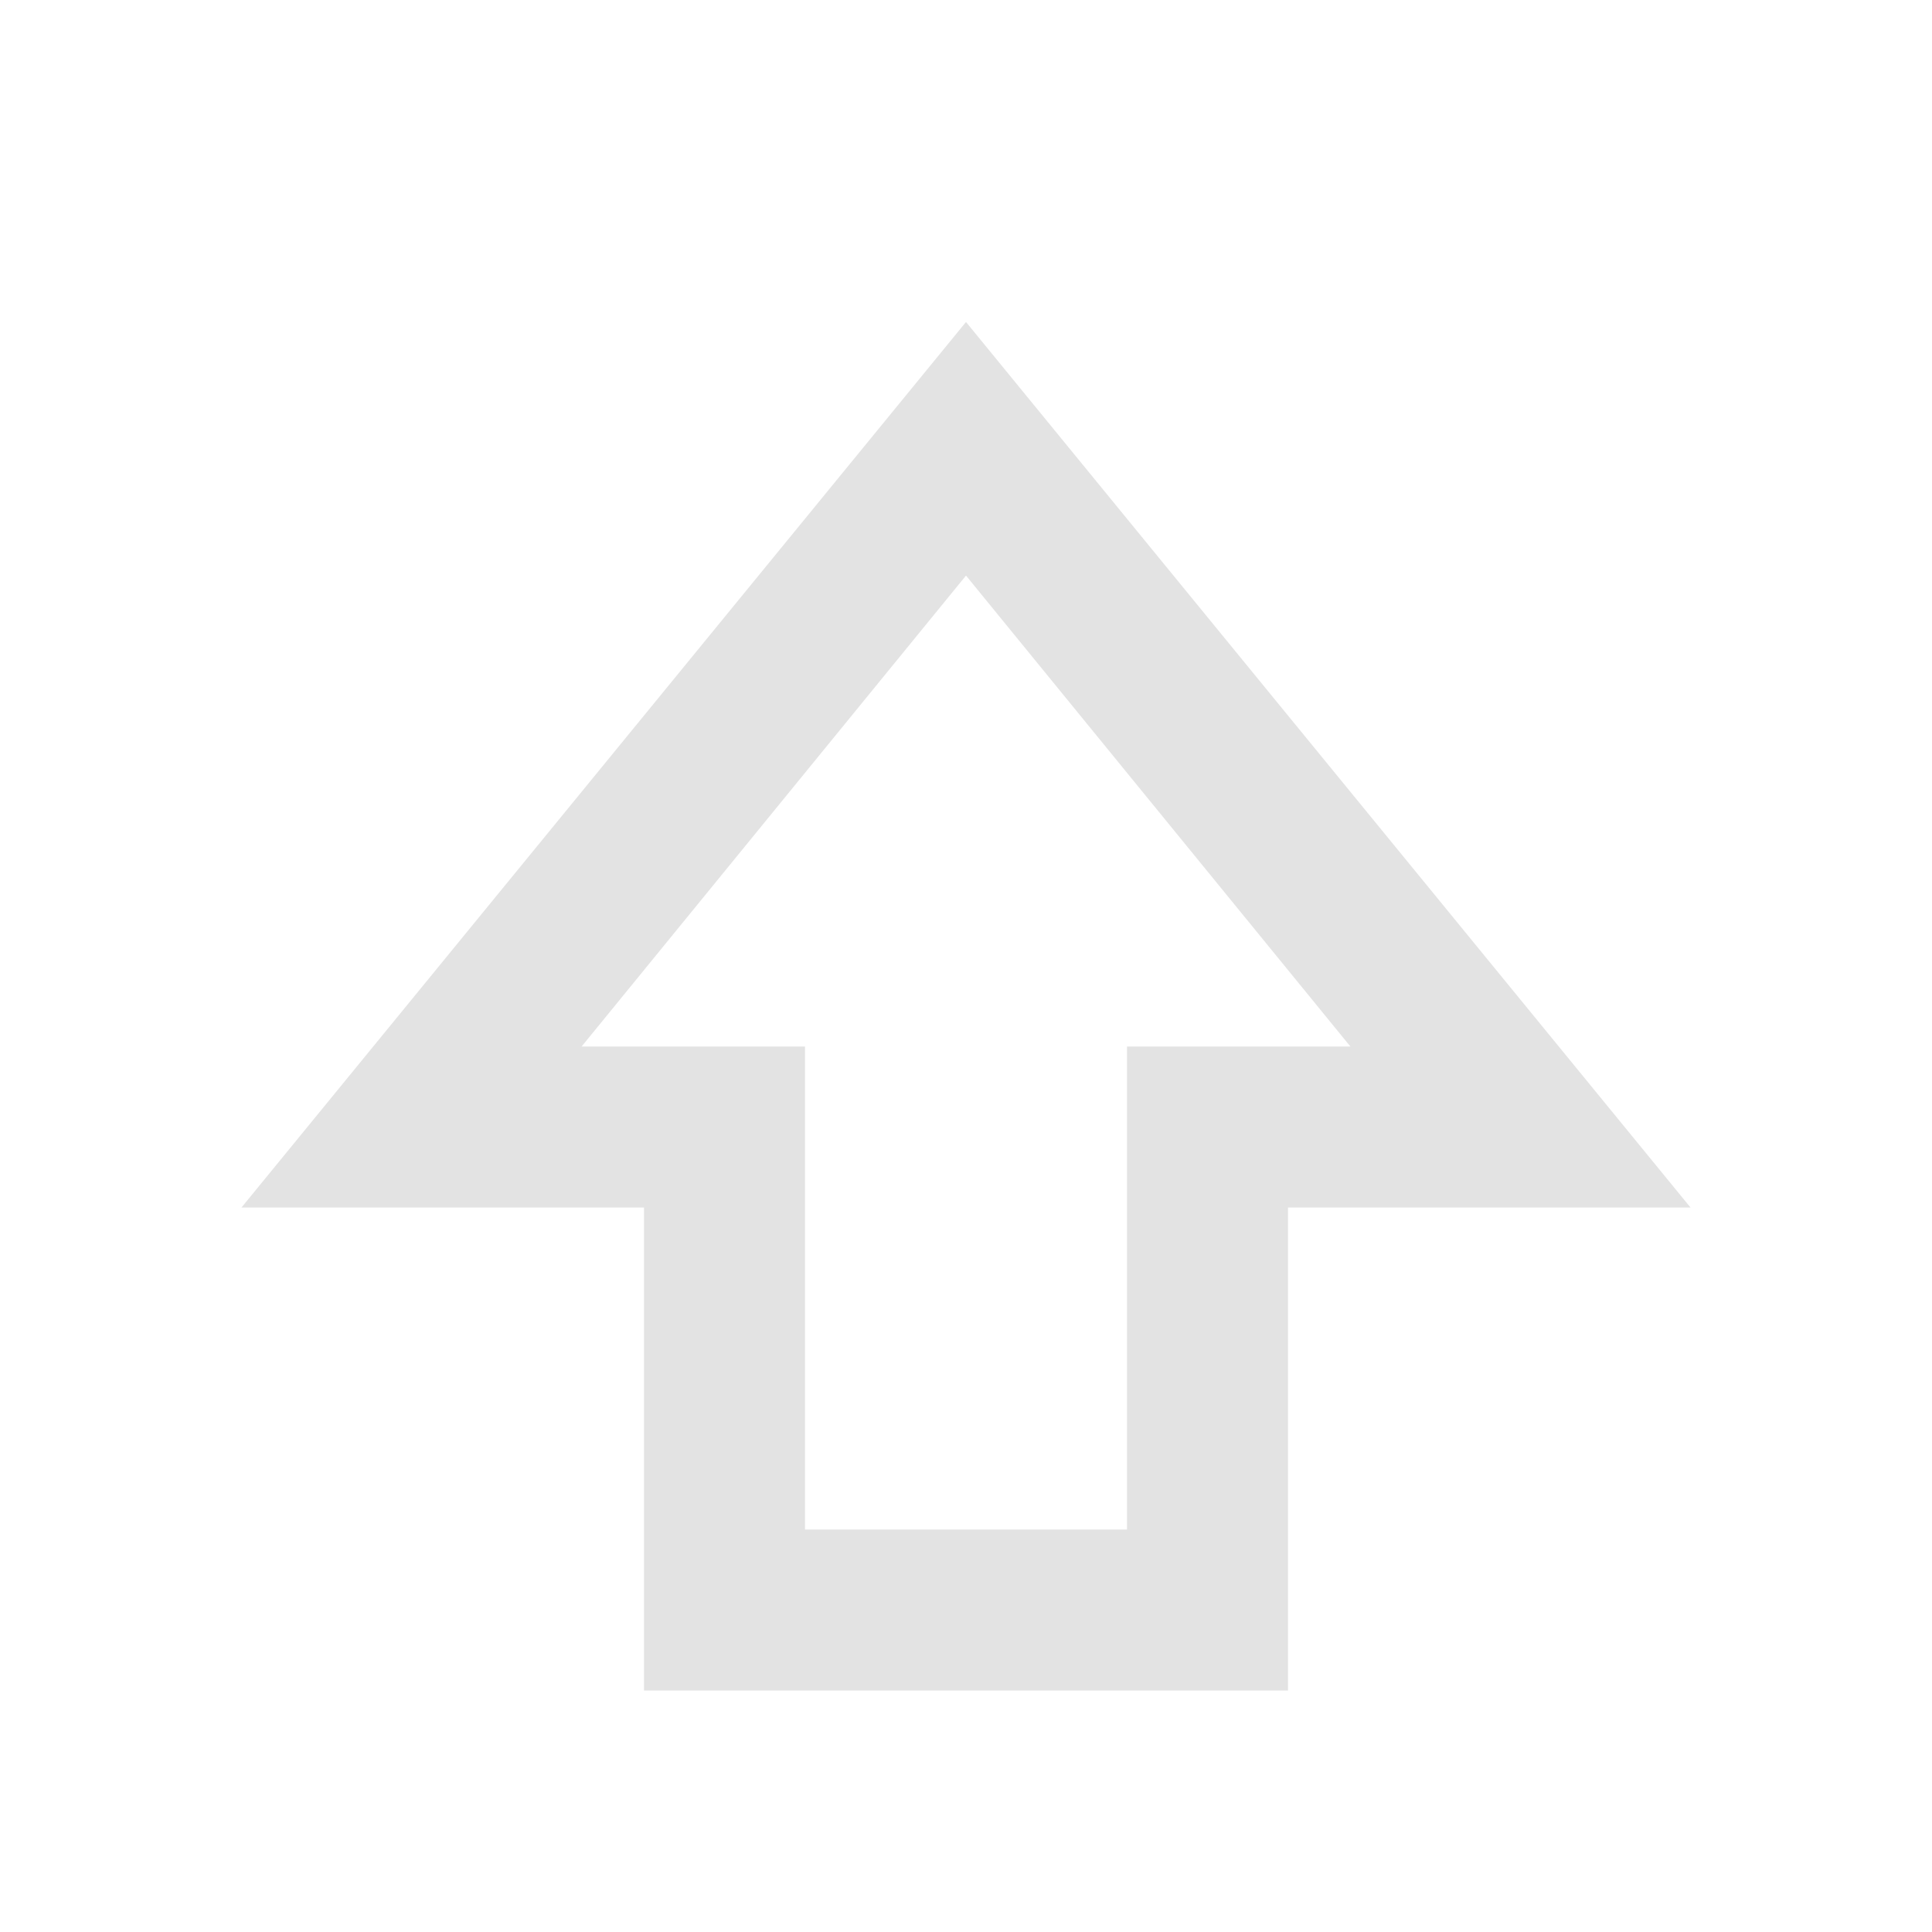
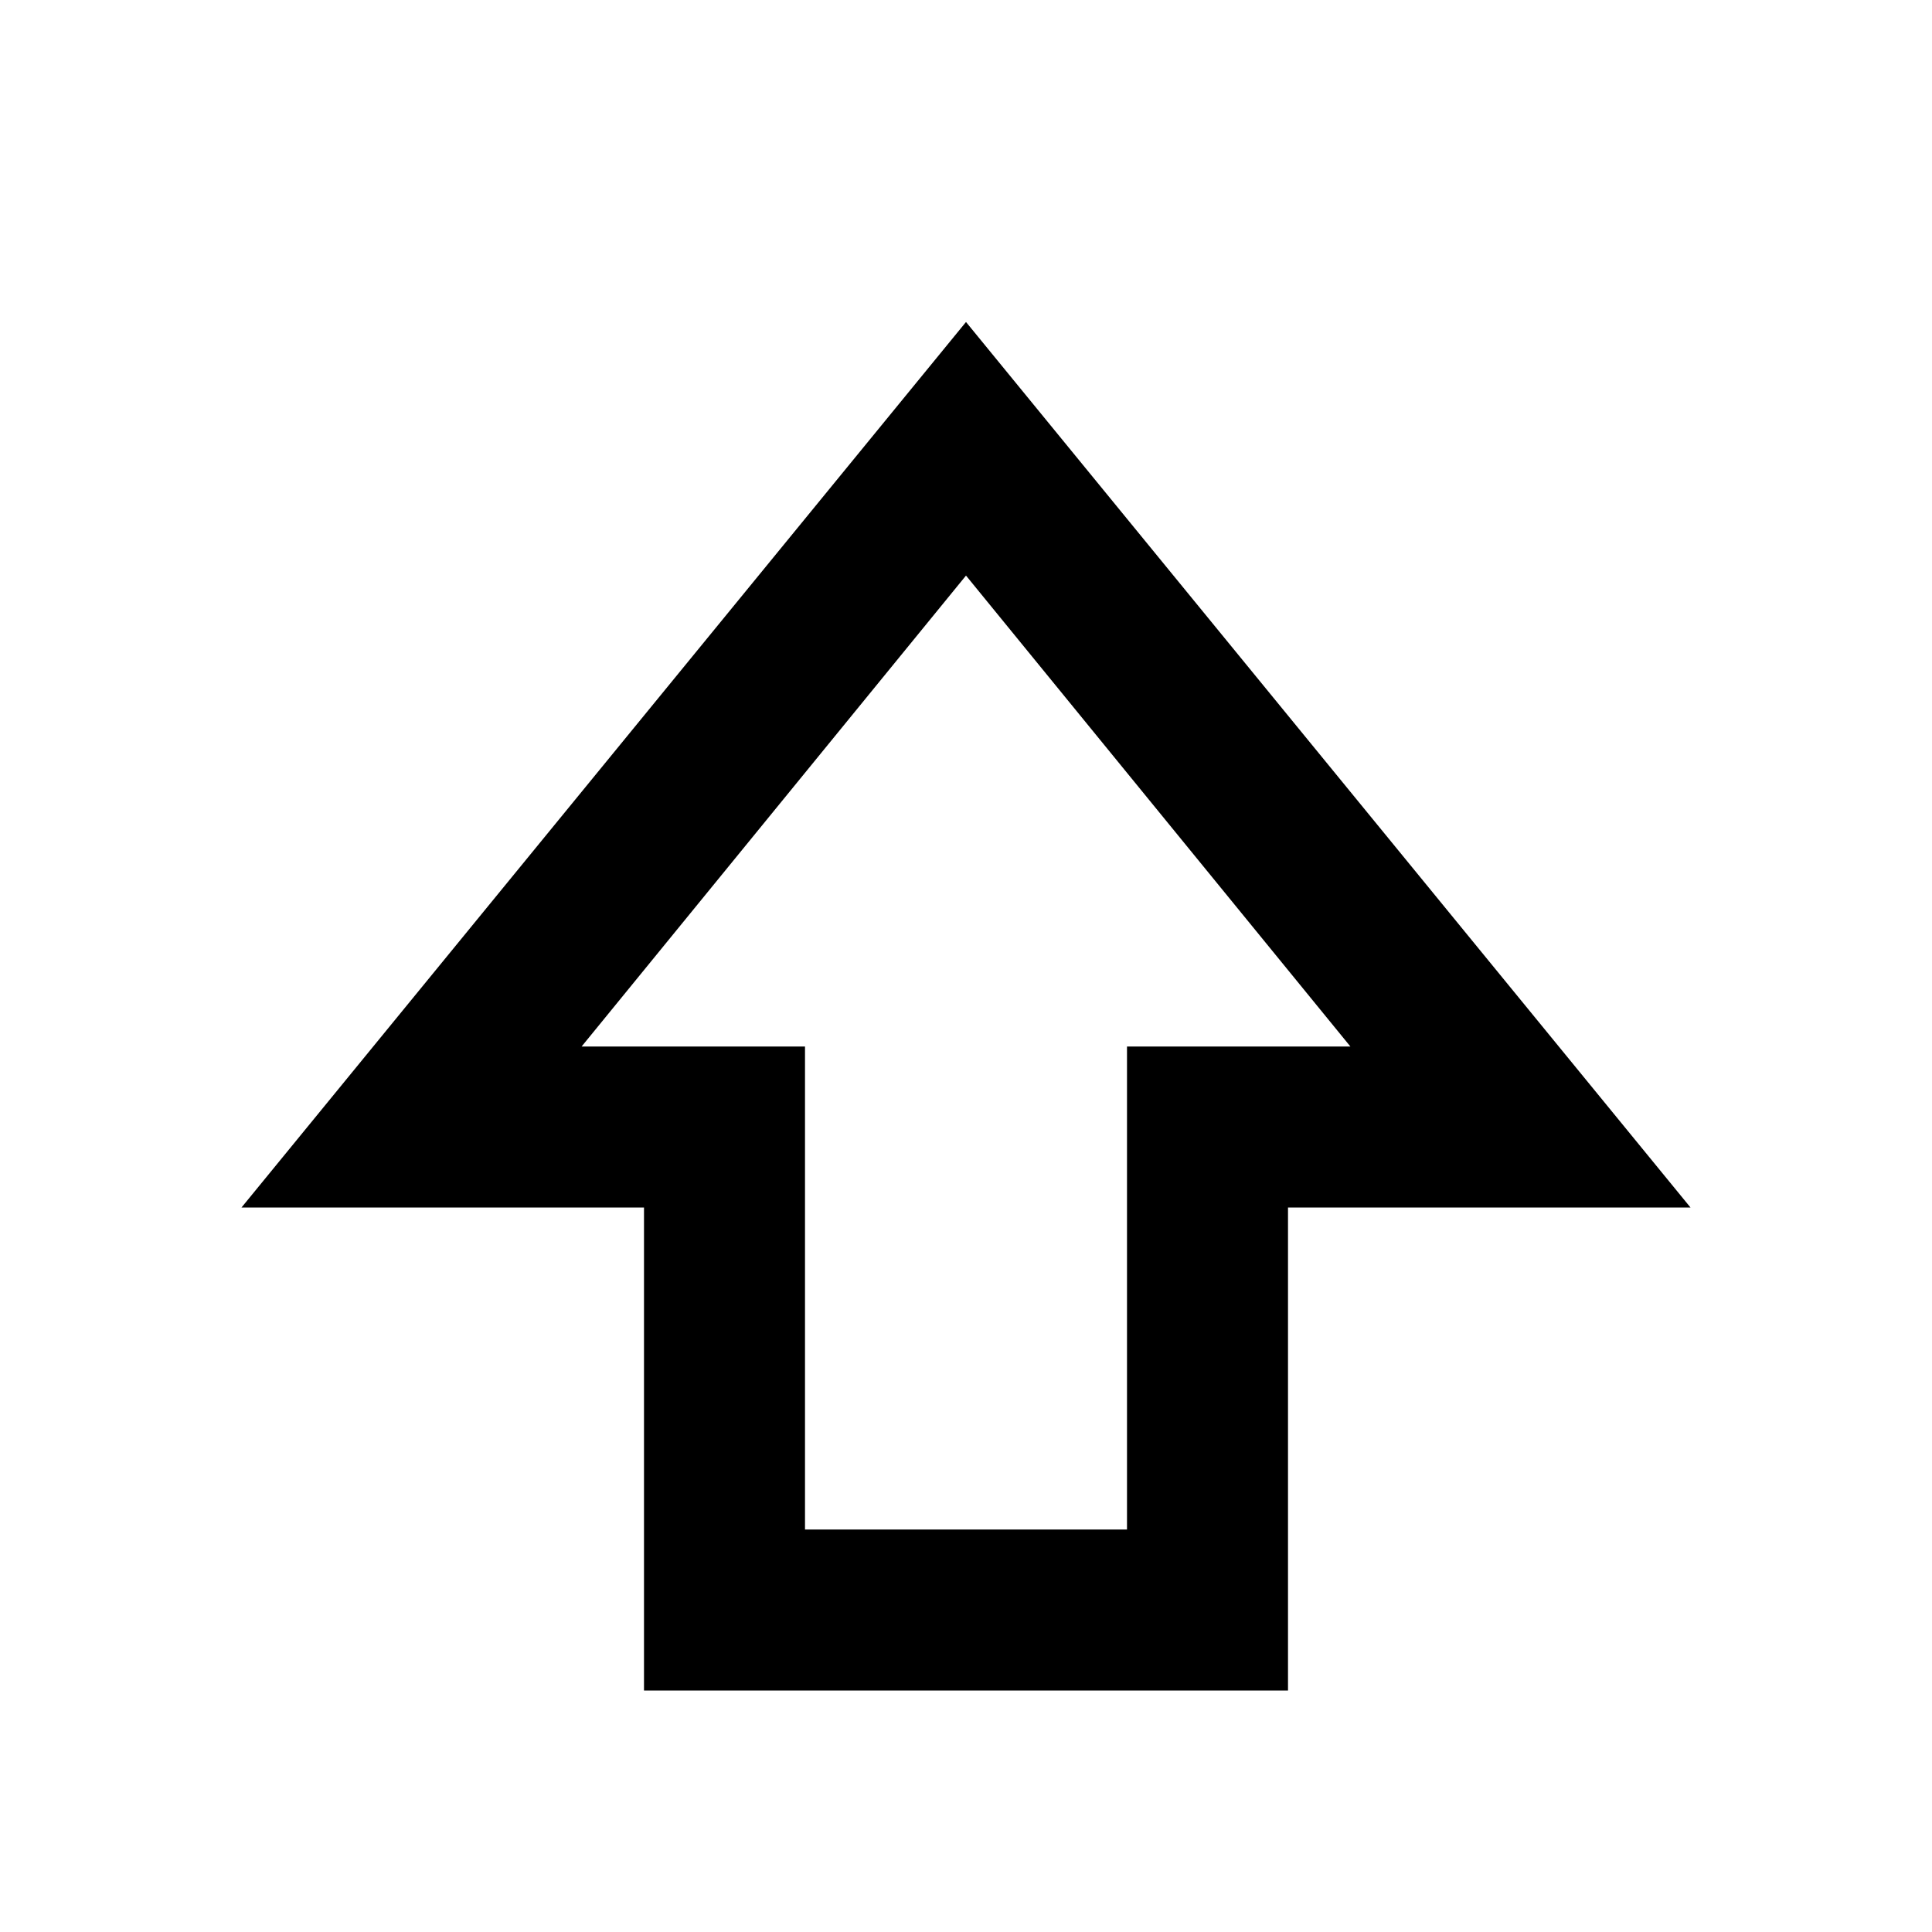
- <svg xmlns="http://www.w3.org/2000/svg" height="24px" viewBox="0 -960 960 960" width="24px" fill="#e3e3e3">
+ <svg xmlns="http://www.w3.org/2000/svg" height="24px" viewBox="0 -960 960 960" width="24px" fill="currentColor">
  <path d="M320-120v-240H120l360-440 360 440H640v240H320Zm80-80h160v-240h111L480-674 289-440h111v240Zm80-240Z" />
</svg>
